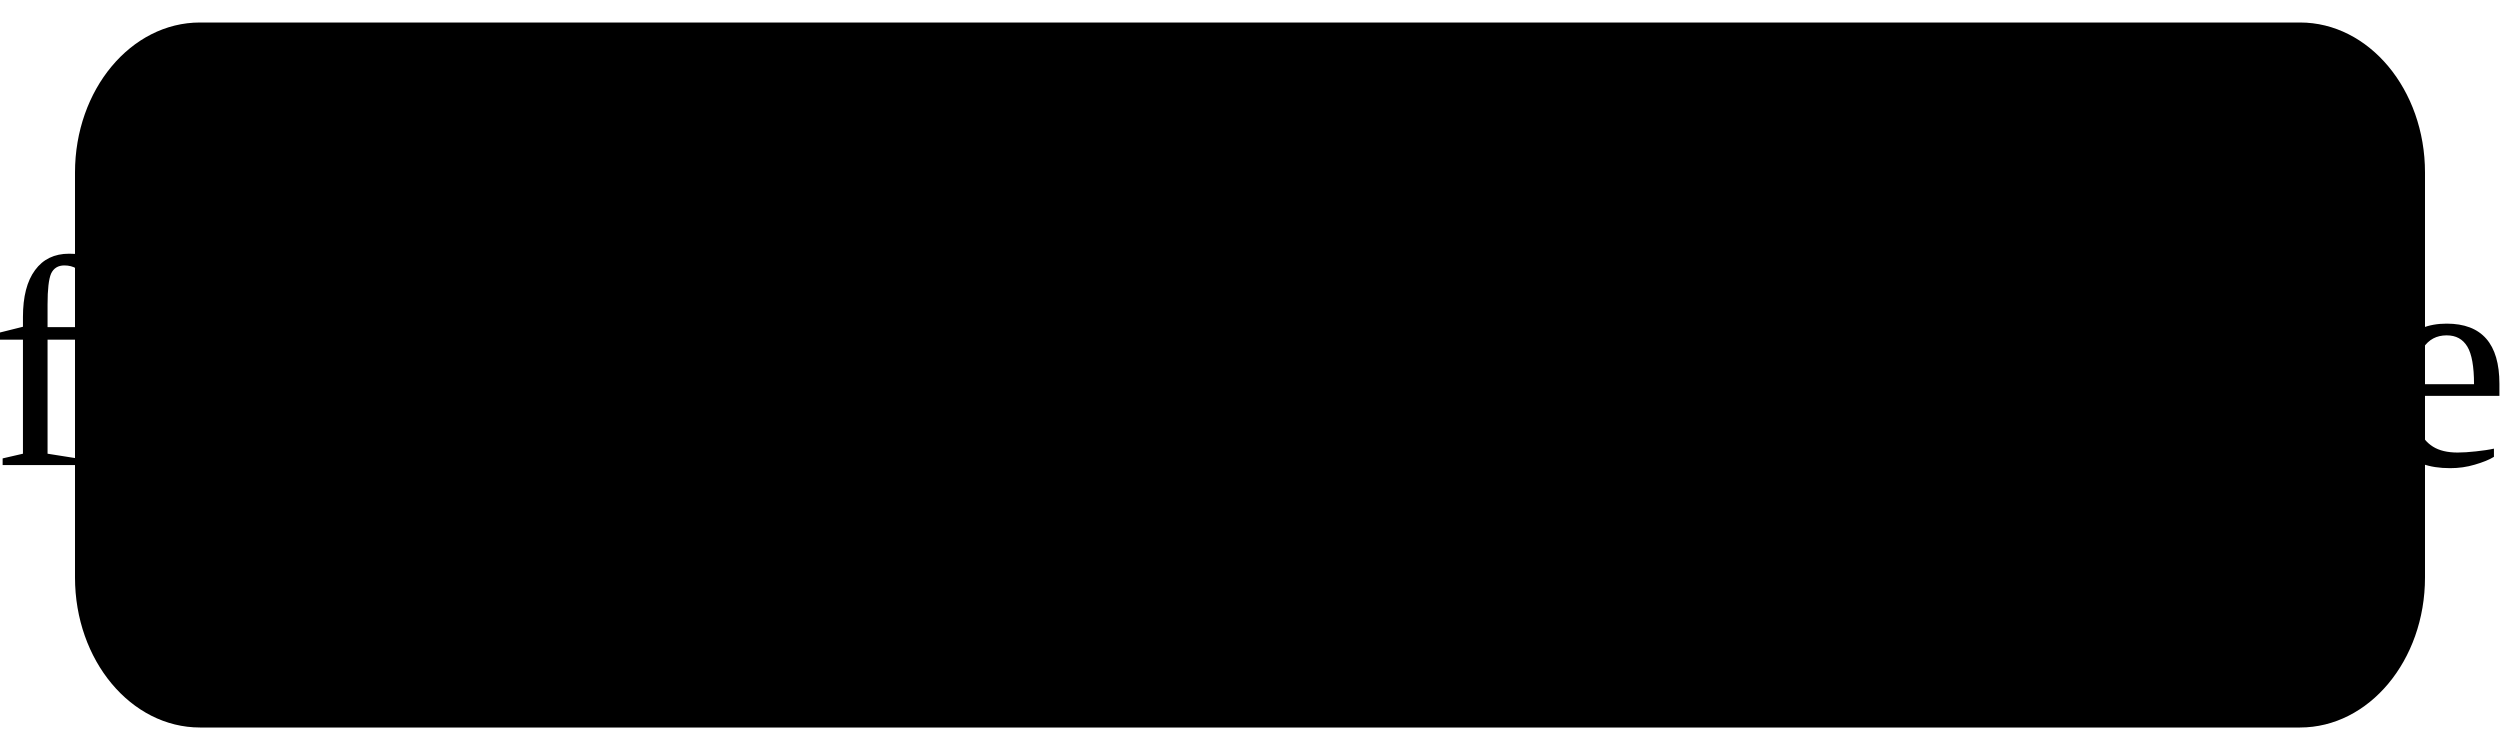
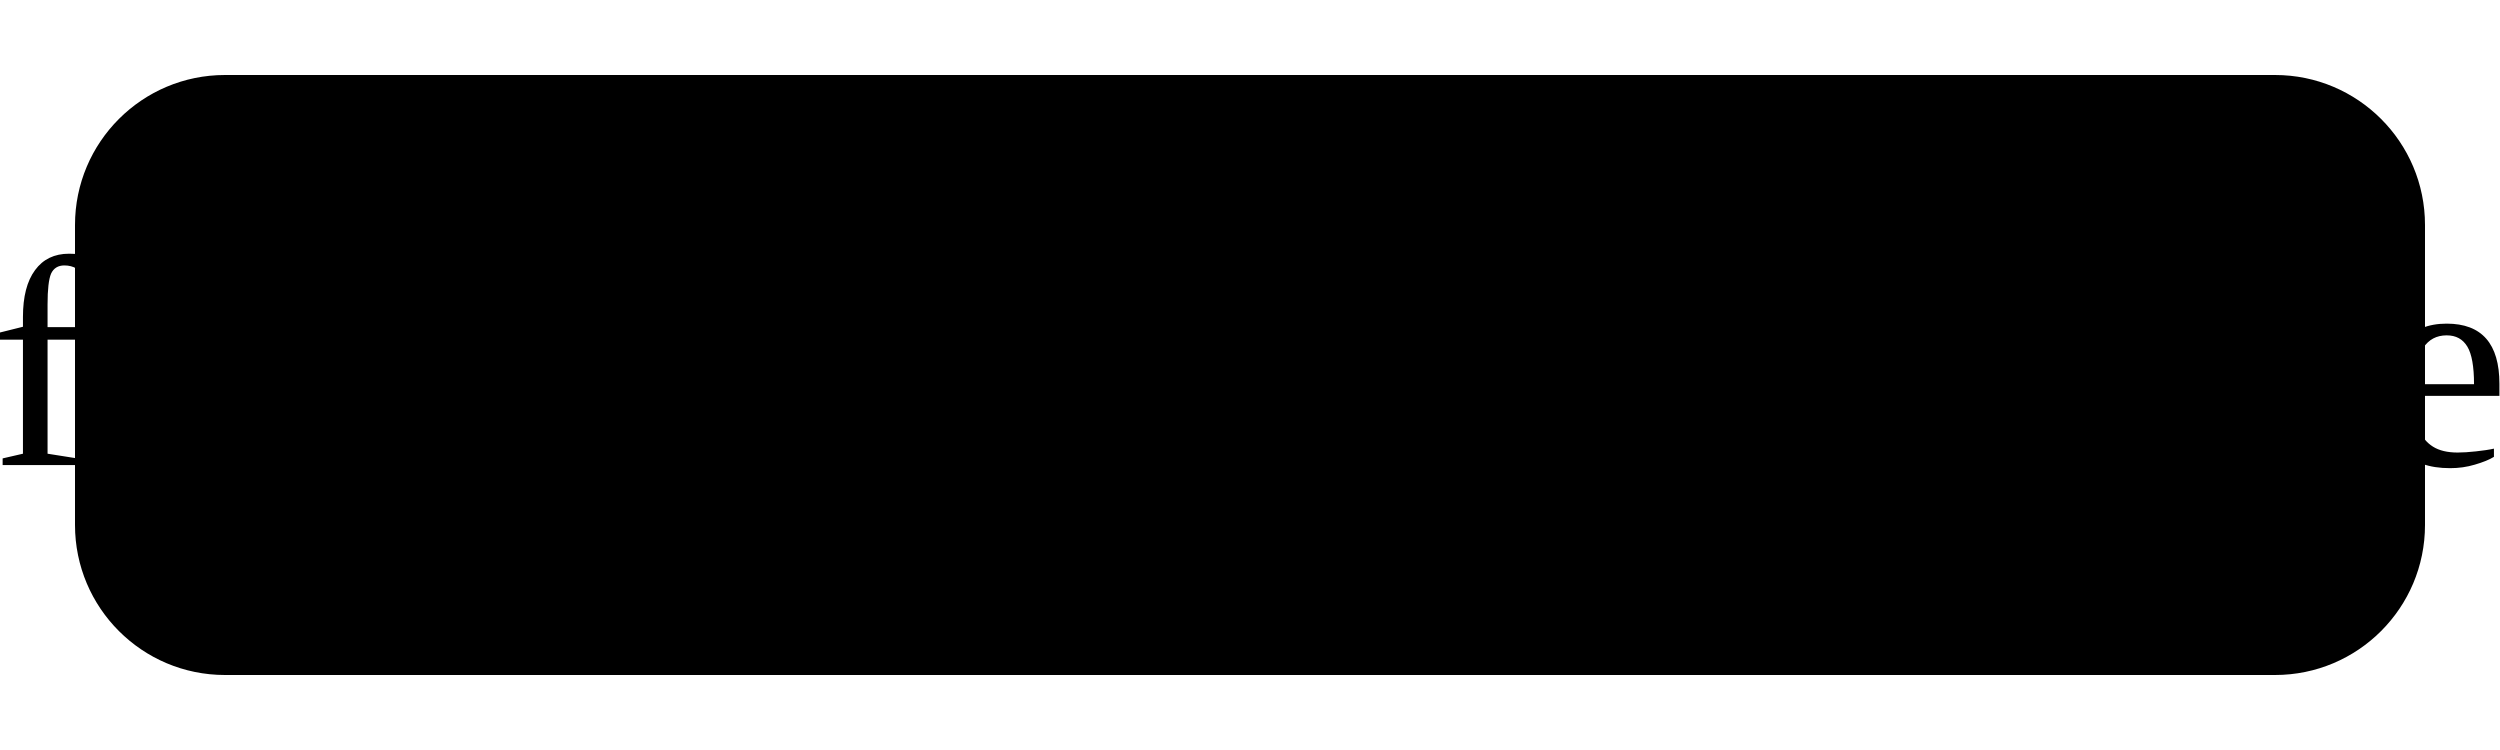
<svg xmlns="http://www.w3.org/2000/svg" version="1.1" viewBox="0 0 100 30">
-   <g class="node nodegroup" width="100%" height="100%">
-     <rect class="node" rx="5%" ry="20%" x="3%" y="3%" fill="{{flowNodeType.color}}" width="94%" height="94%" />
+   <g class="node nodegroup" width="100" height="30">
+     <rect class="node" rx="6" ry="6" x="3" y="3" fill="{{flowNodeType.color}}" width="94" height="24" />
    <text class="node_label" dy="0.3em" y="50%" x="50%" text-anchor="middle">
            {{flowNodeType.name}}
        </text>
  </g>
</svg>
